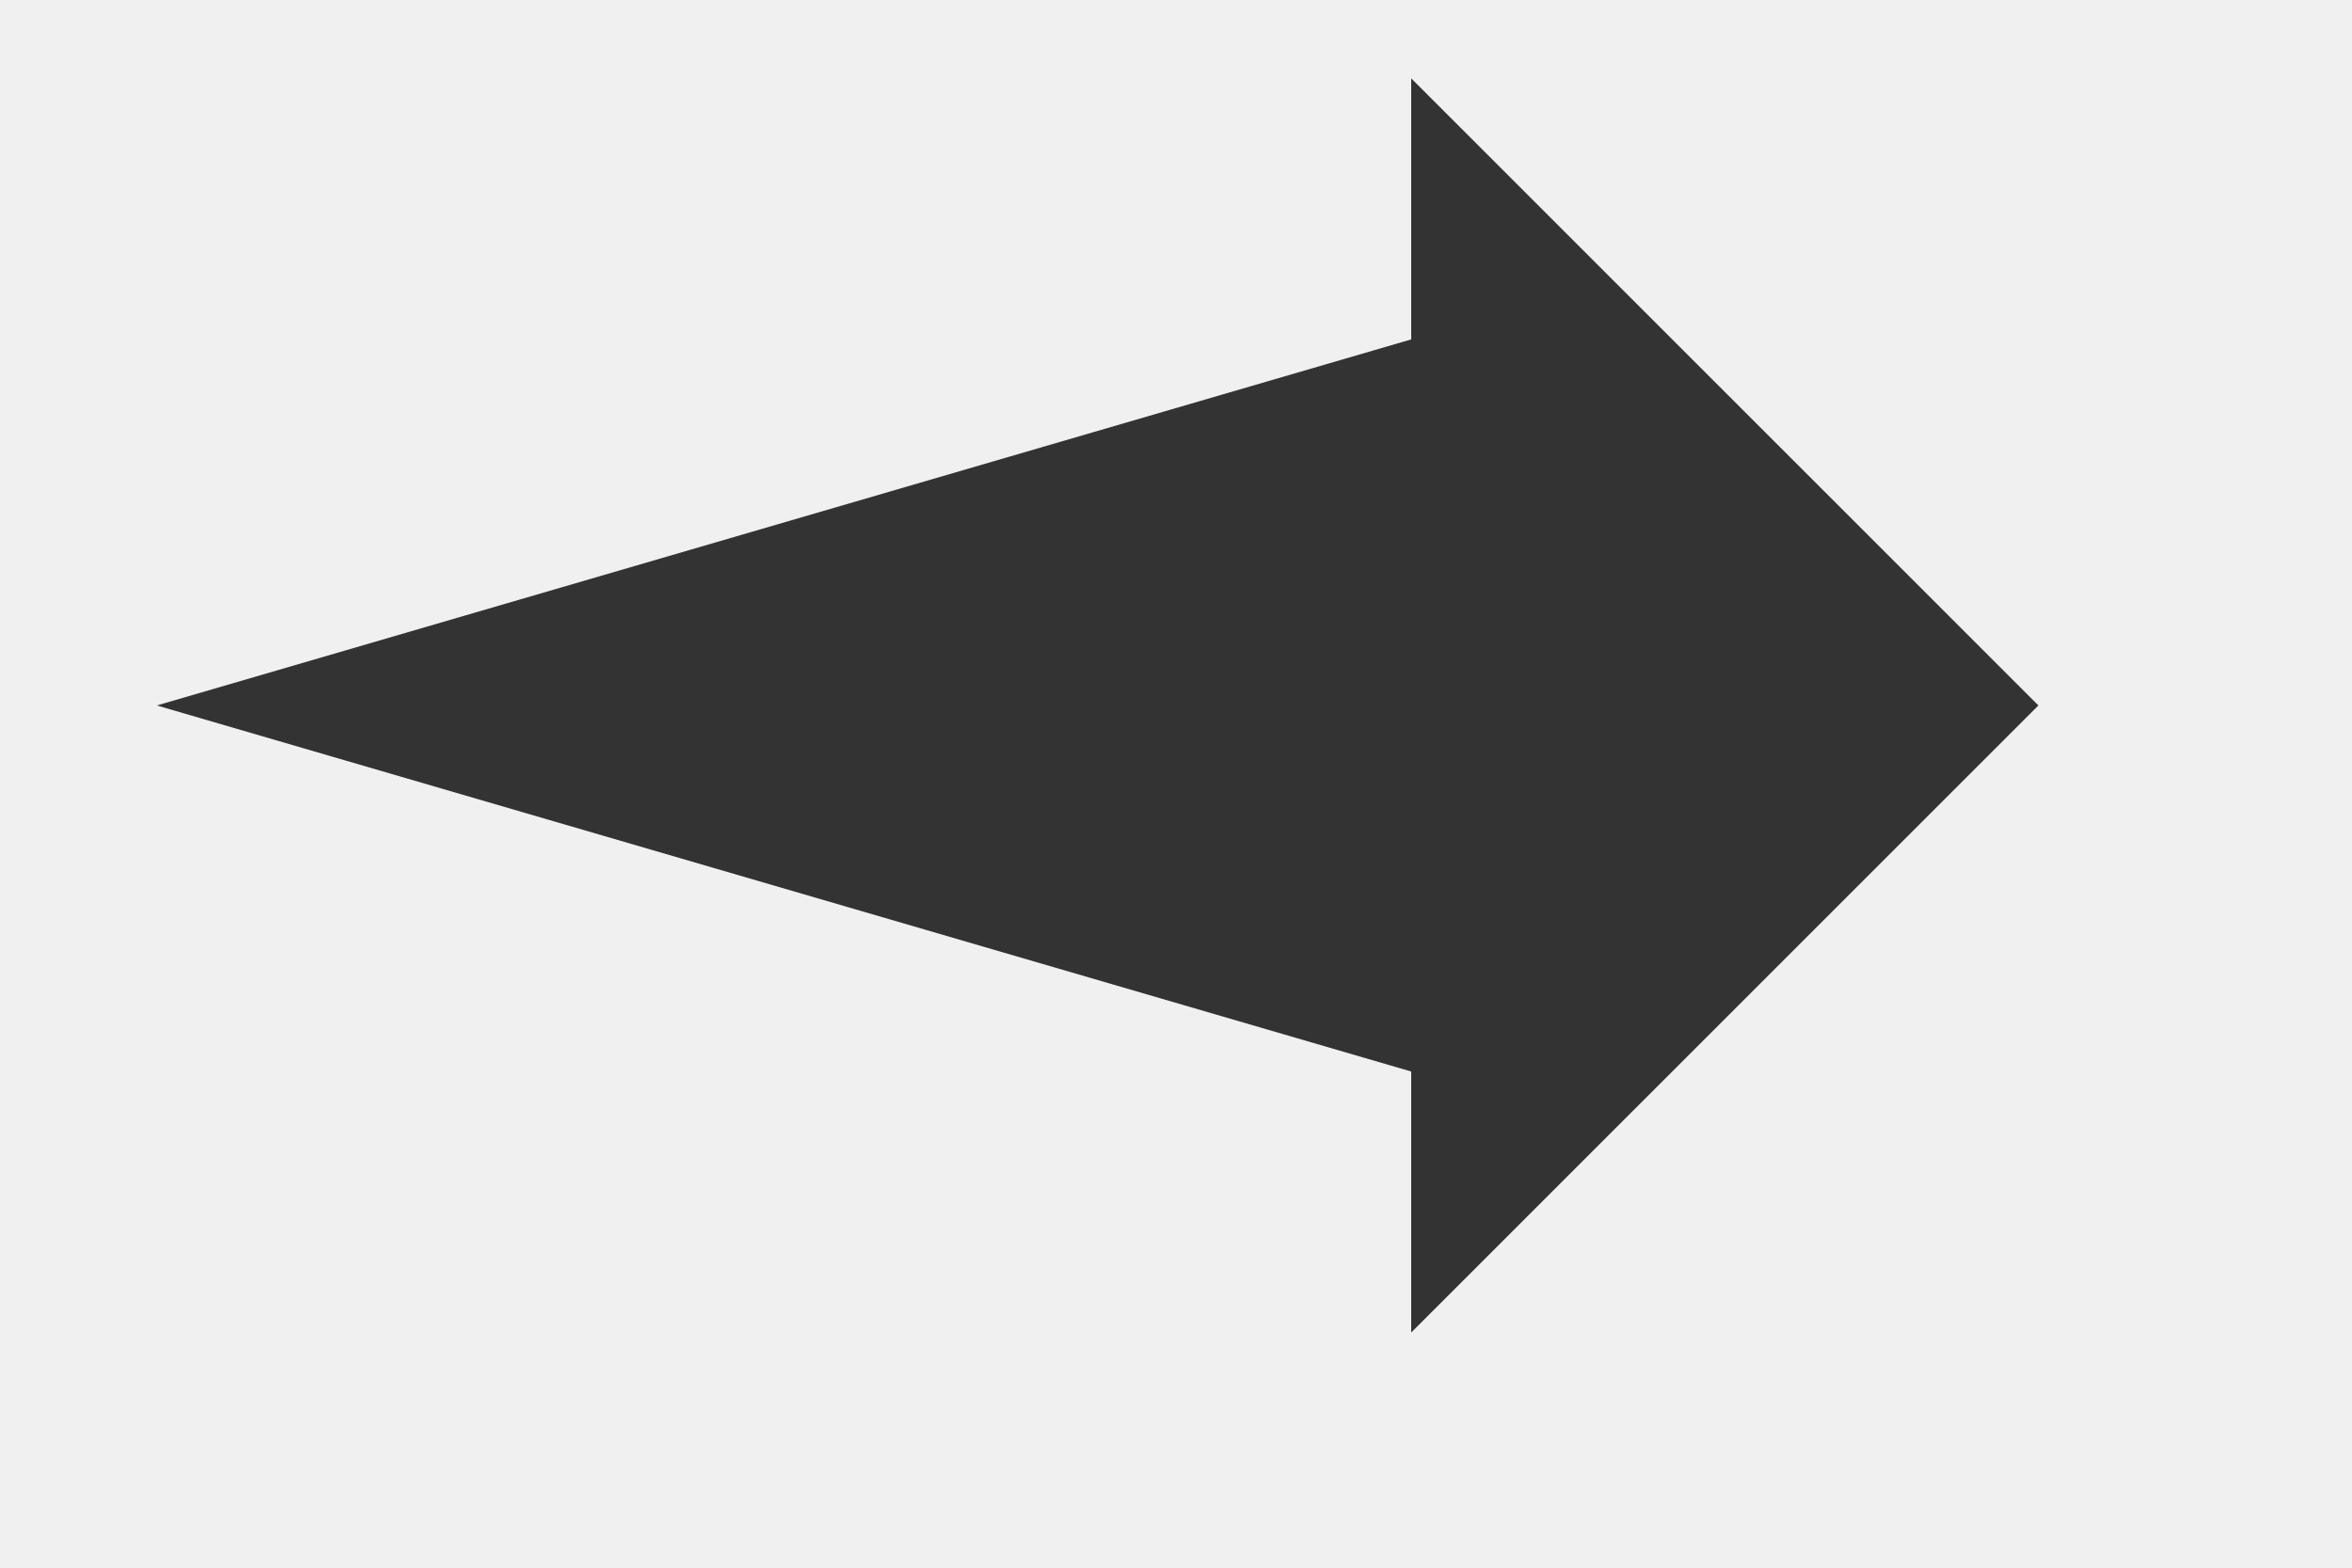
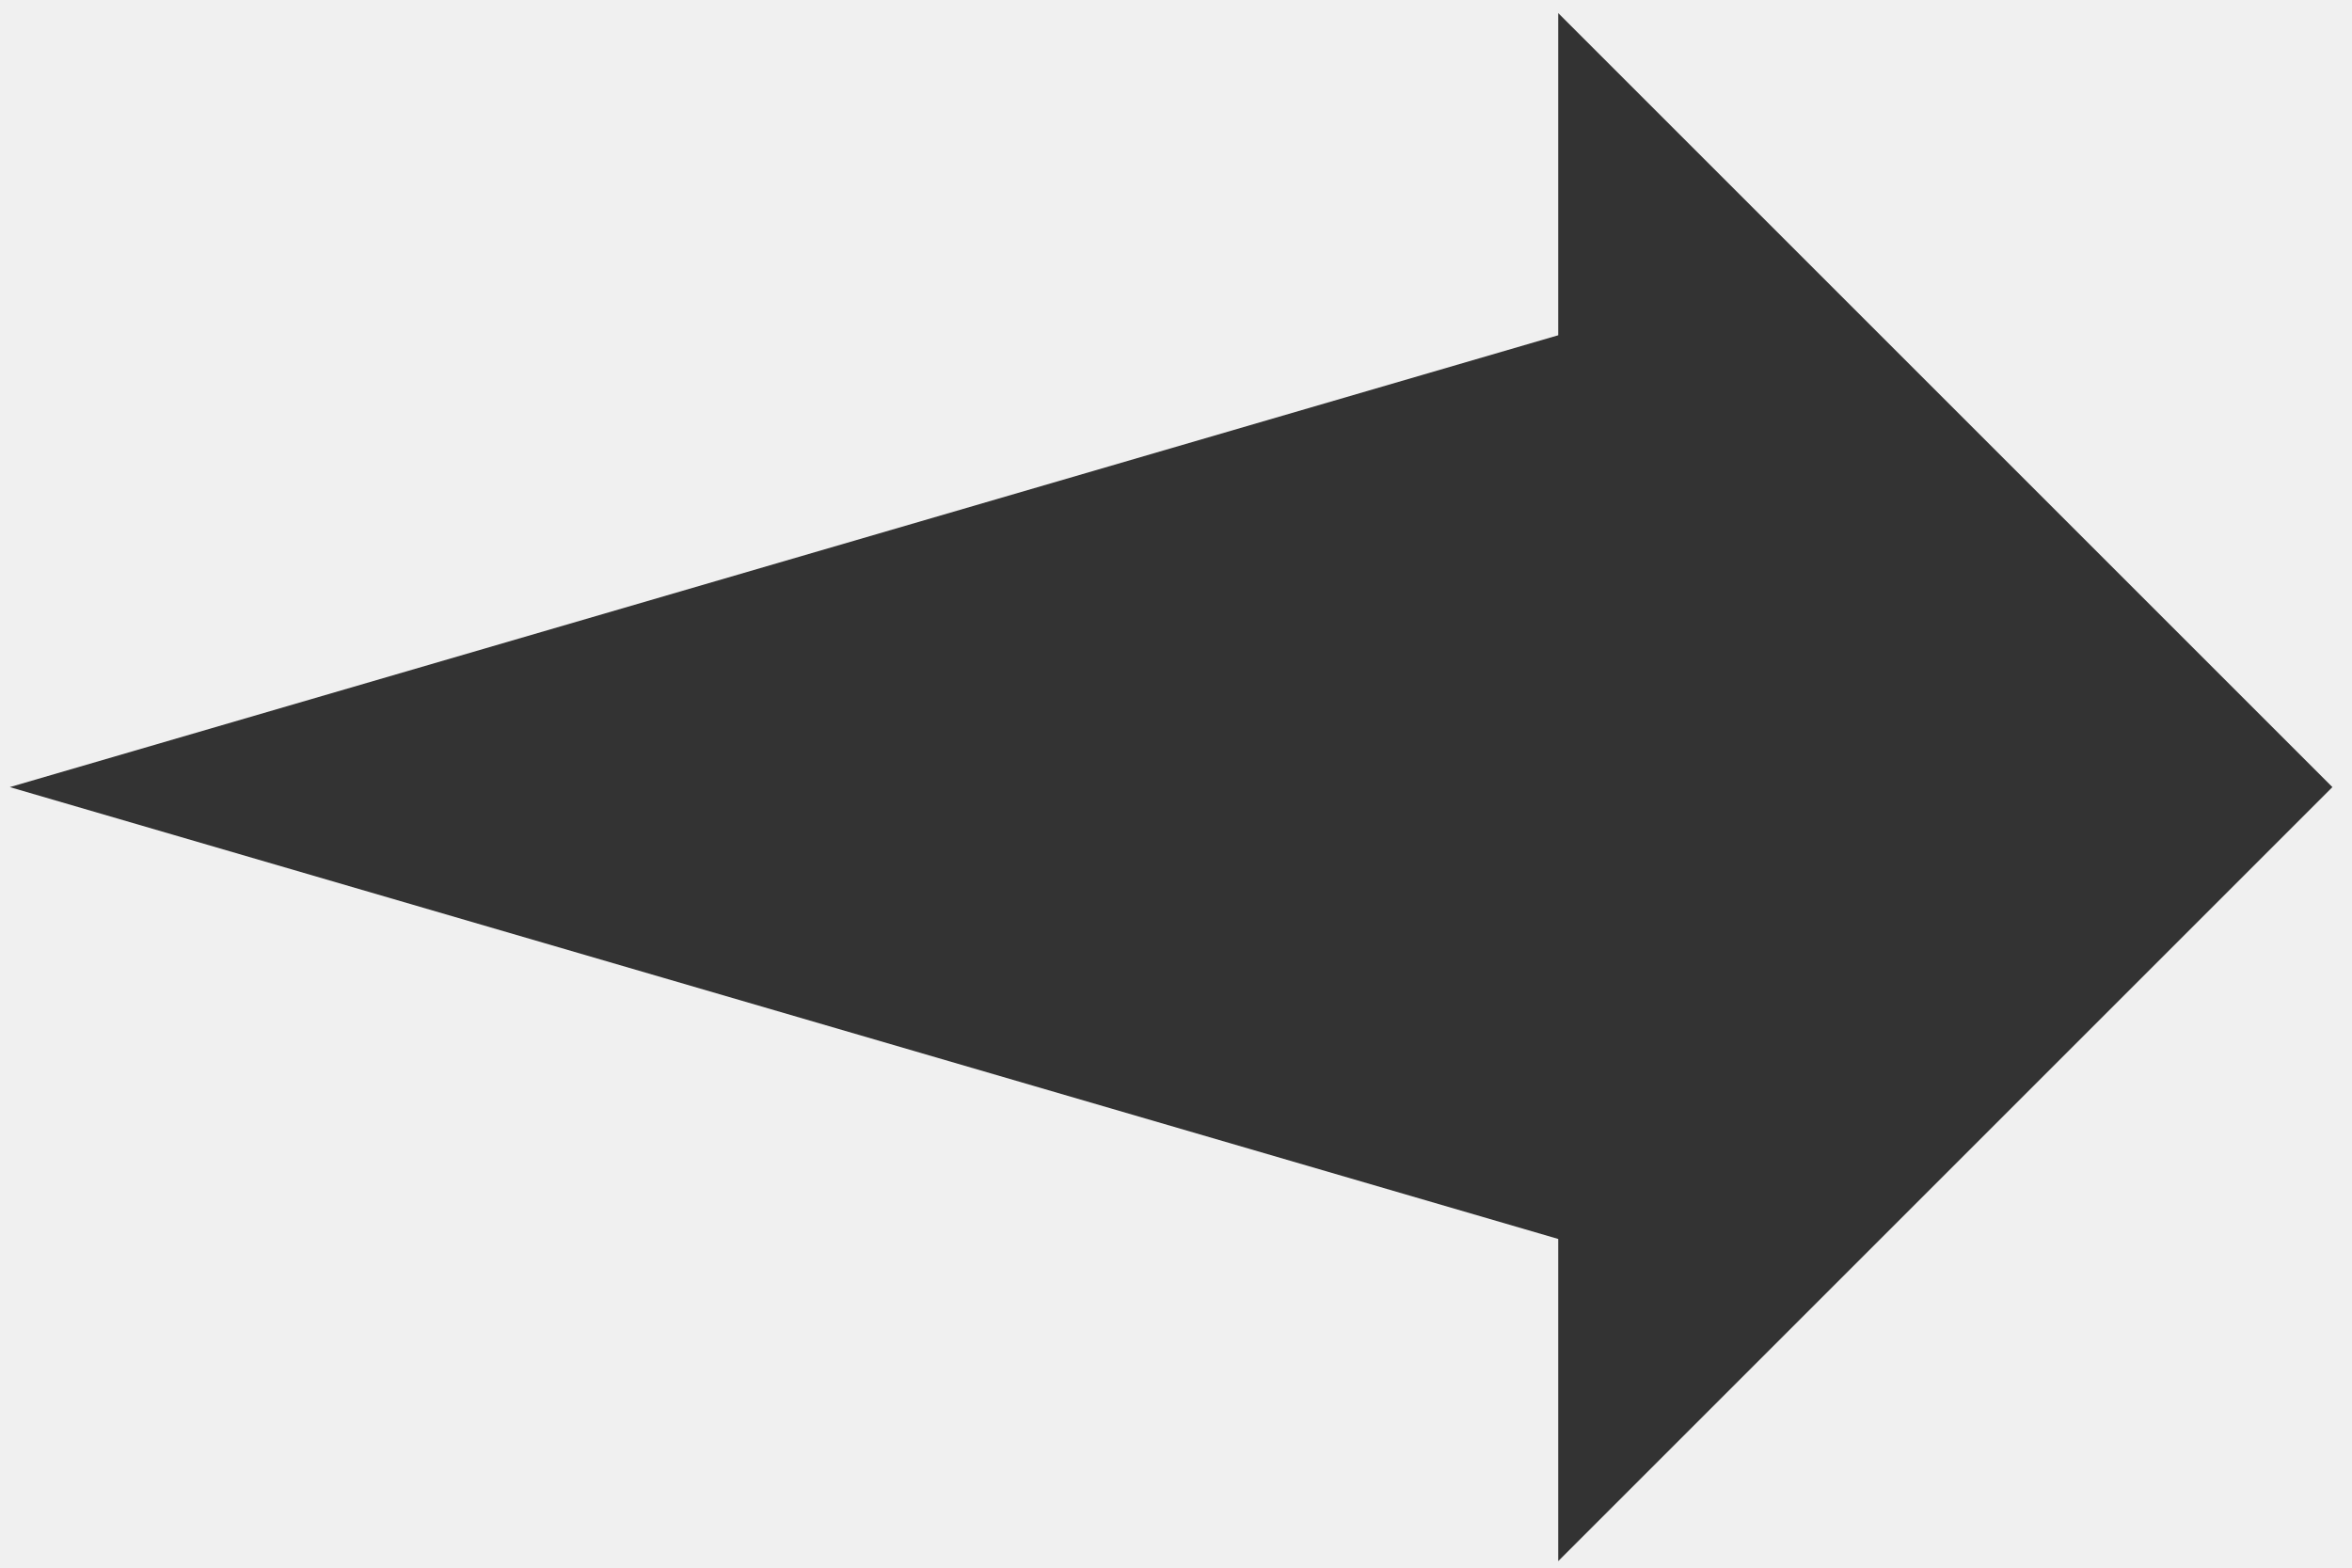
- <svg xmlns="http://www.w3.org/2000/svg" xmlns:xlink="http://www.w3.org/1999/xlink" version="1.1" preserveAspectRatio="xMidYMid meet" viewBox="-1 3 28 20" width="24" height="16">
+ <svg xmlns="http://www.w3.org/2000/svg" xmlns:xlink="http://www.w3.org/1999/xlink" id="master-artboard" viewBox="0 0 12 8" version="1.1" x="0px" y="0px" style="enable-background:new 0 0 1400 980;" width="12px" height="8px">
  <defs>
    <path d="M16 7.33L16 4L24 12L16 20L16 16.67L0 12L16 7.33Z" id="bVkPAG1LV" />
  </defs>
-   <g>
+   <rect id="ee-background" x="0" y="0" width="12" height="8" style="fill: white; fill-opacity: 0; pointer-events: none;" />
+   <g transform="matrix(0.49375, 0, 0, 0.49375, 0.05000025, -1.908332)">
    <g>
-       <use xlink:href="#bVkPAG1LV" opacity="1" fill="#333333" fill-opacity="1" />
+       <g>
+         <use opacity="1" fill="#333333" fill-opacity="1" xlink:href="#bVkPAG1LV" />
+       </g>
    </g>
  </g>
</svg>
